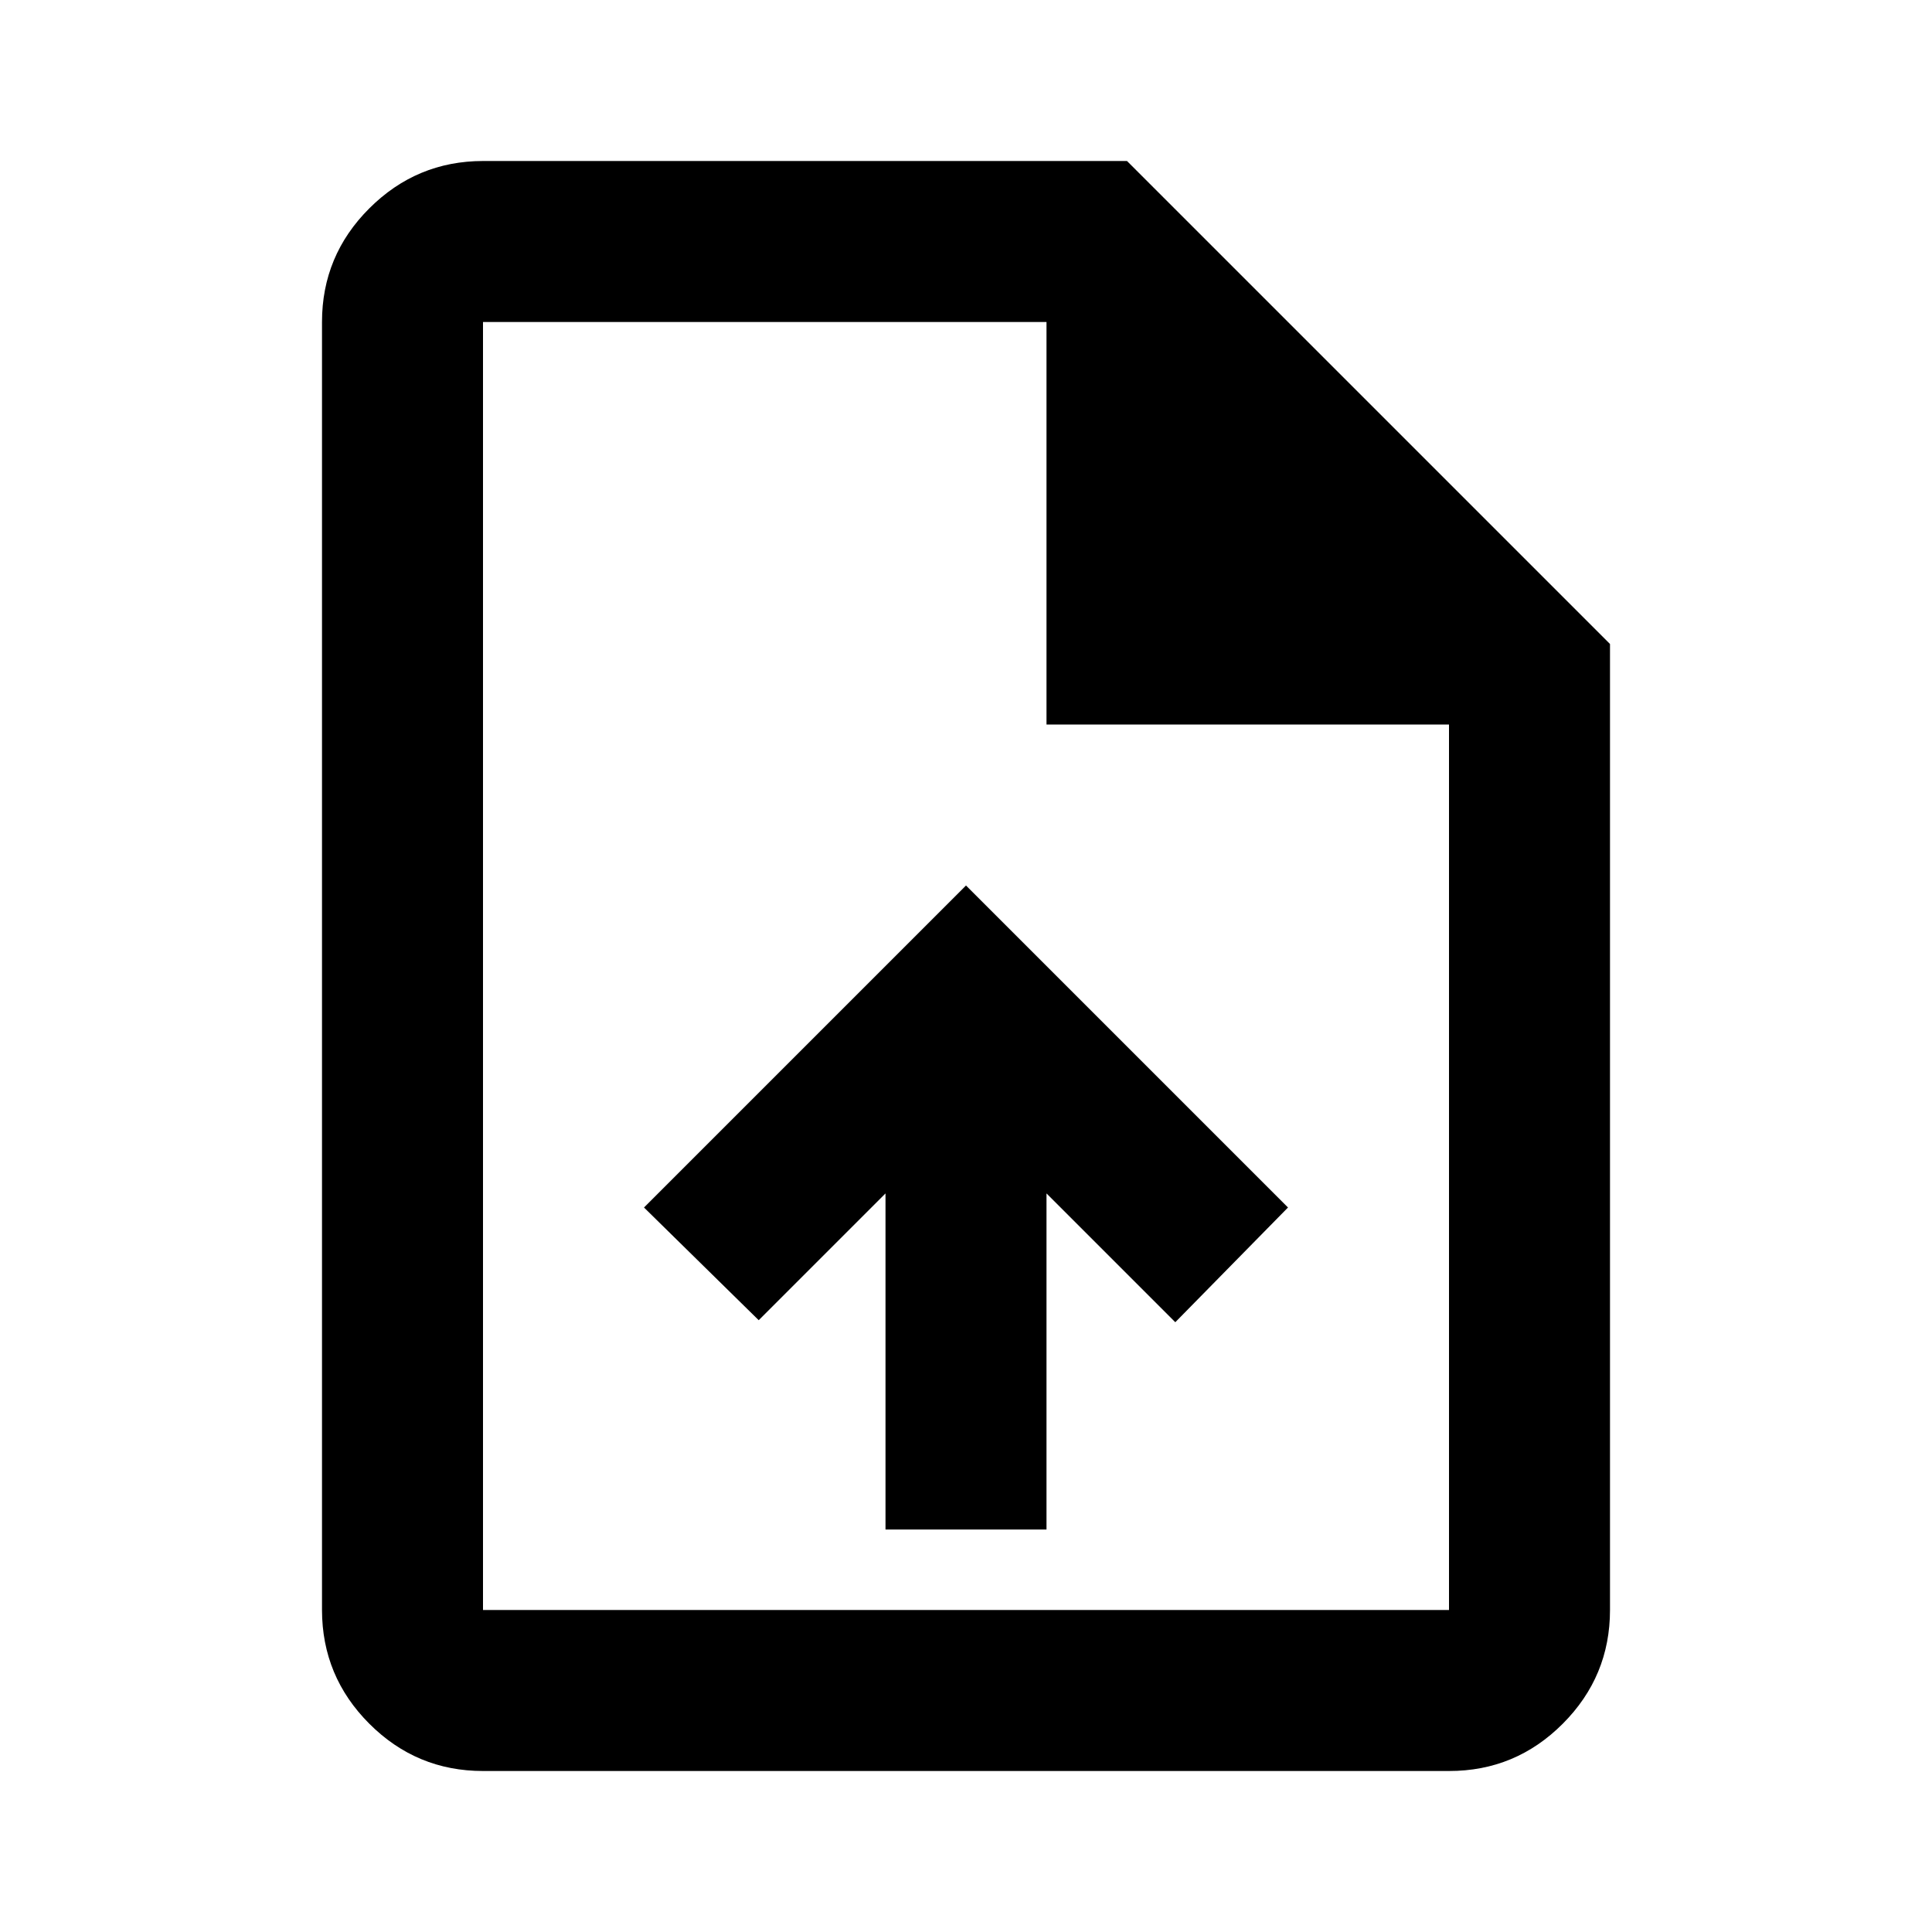
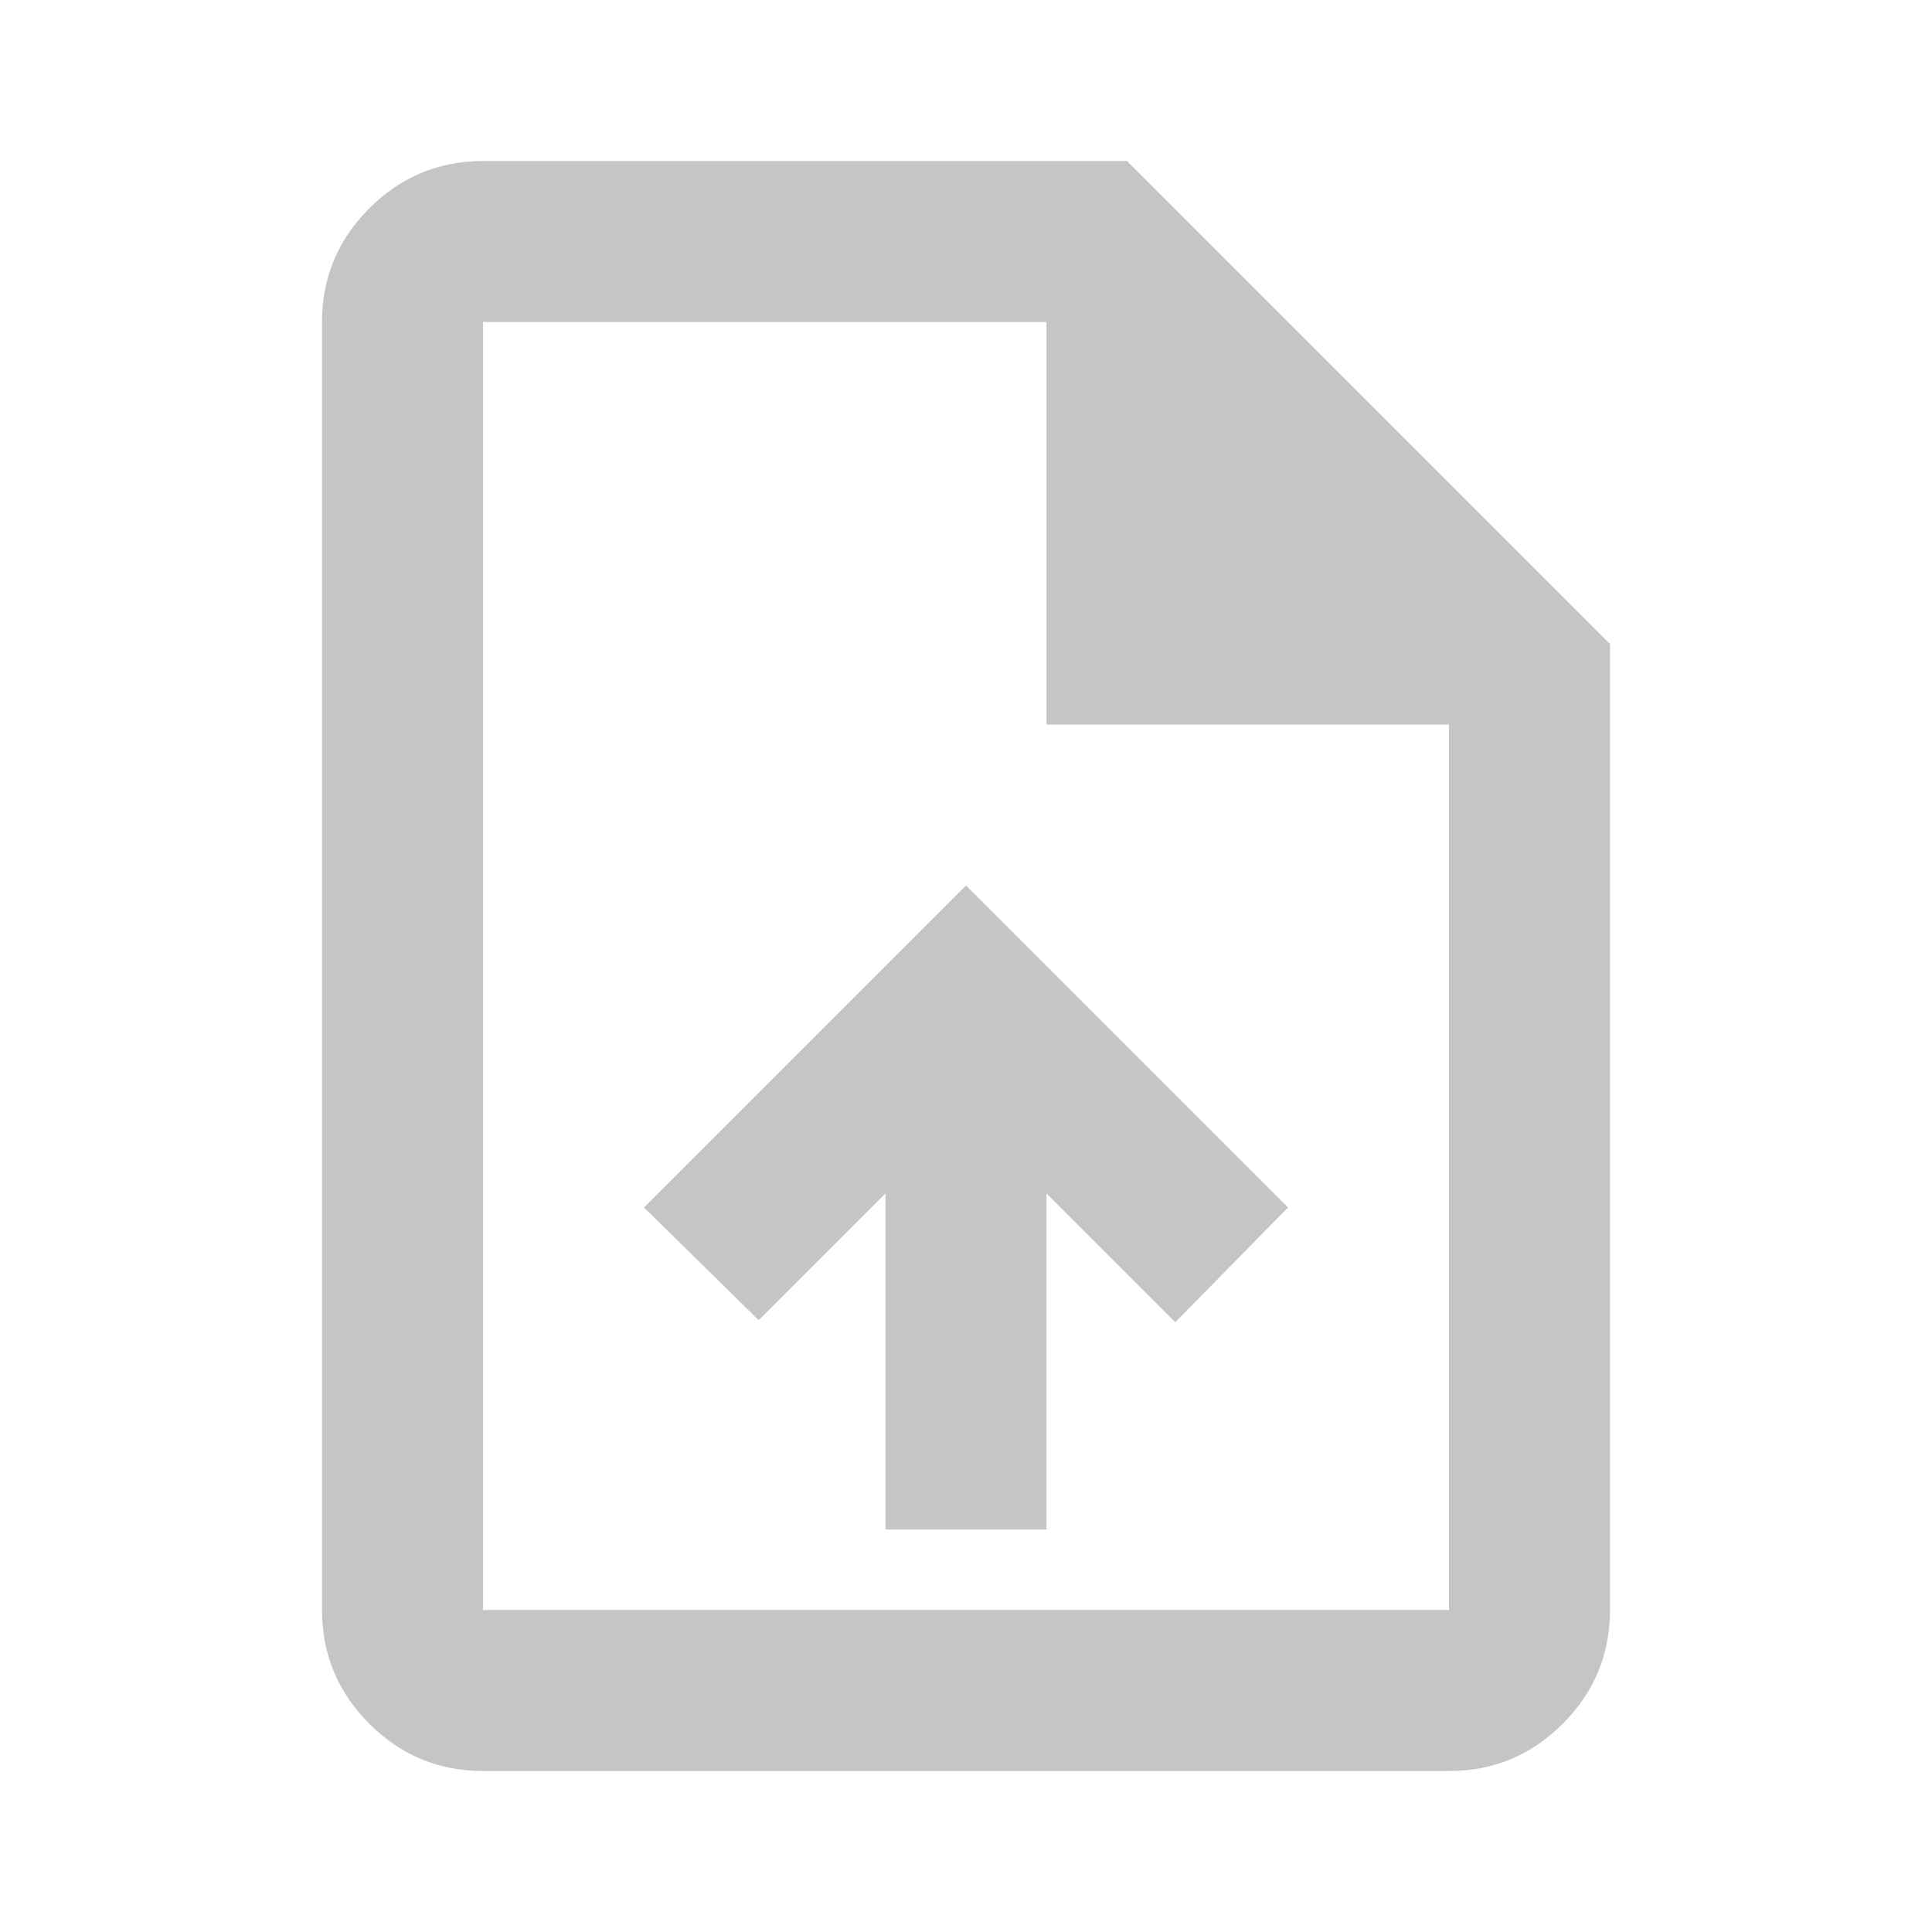
<svg xmlns="http://www.w3.org/2000/svg" width="24" height="24" viewBox="0 0 24 24">
-   <path fill="currentColor" d="M11 19h2v-4.175l1.6 1.6L16 15l-4-4l-4 4l1.425 1.4L11 14.825zm-5 3q-.825 0-1.412-.587T4 20V4q0-.825.588-1.412T6 2h8l6 6v12q0 .825-.587 1.413T18 22zm7-13V4H6v16h12V9zM6 4v5zv16z" />
+   <path fill="#c5c5c5" d="M11 19h2v-4.175l1.6 1.6L16 15l-4-4l-4 4l1.425 1.4L11 14.825zm-5 3q-.825 0-1.412-.587T4 20V4q0-.825.588-1.412T6 2h8l6 6v12q0 .825-.587 1.413T18 22zm7-13V4H6v16h12V9zM6 4v5zv16z" />
</svg>
